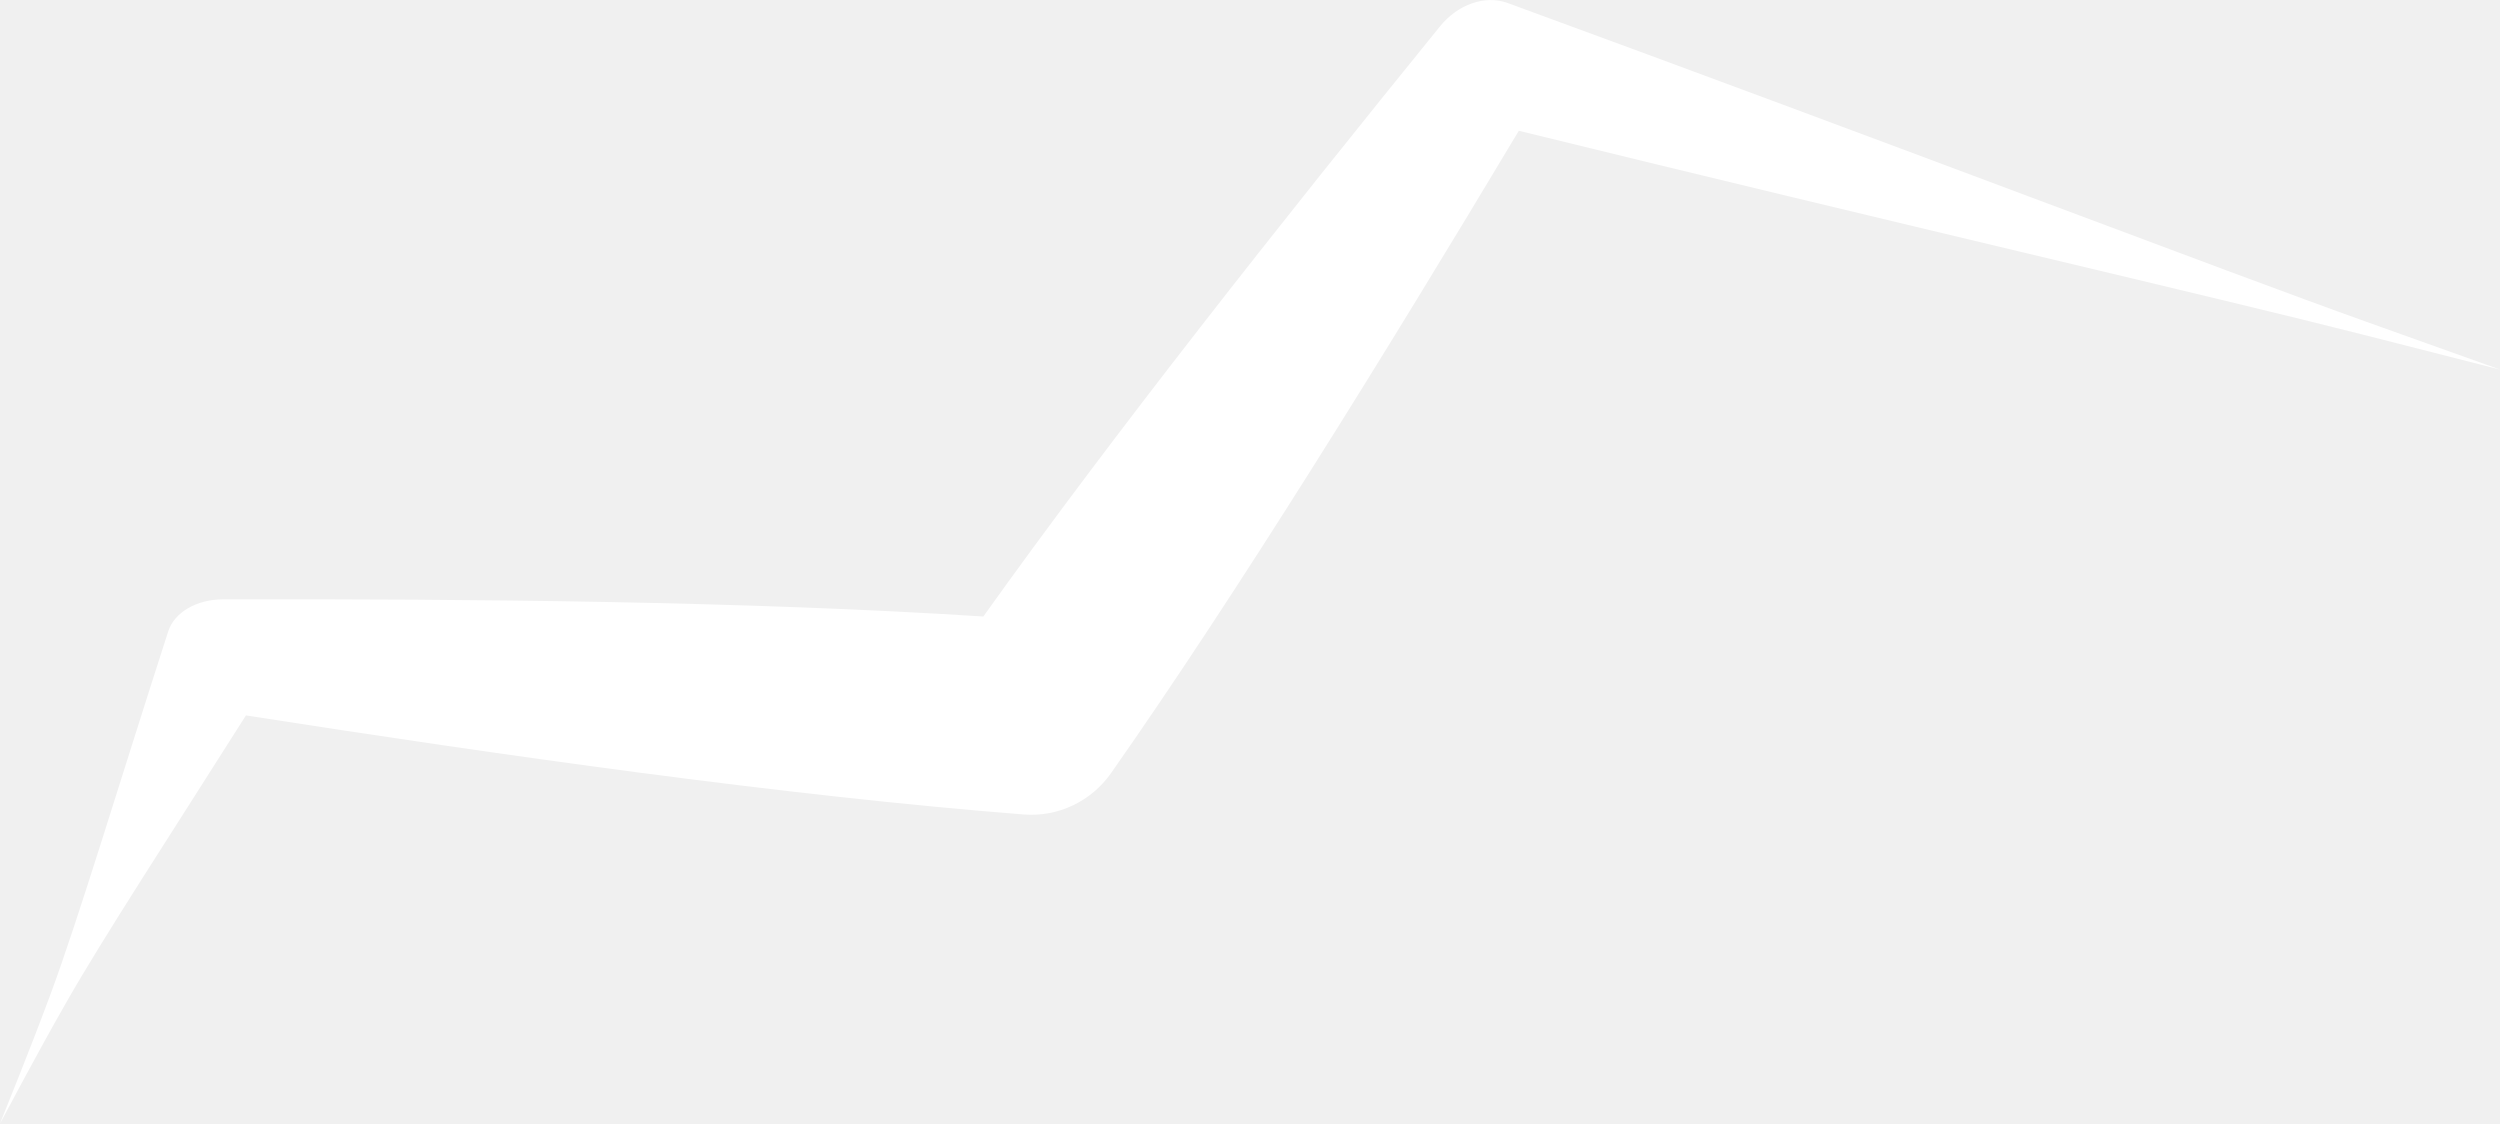
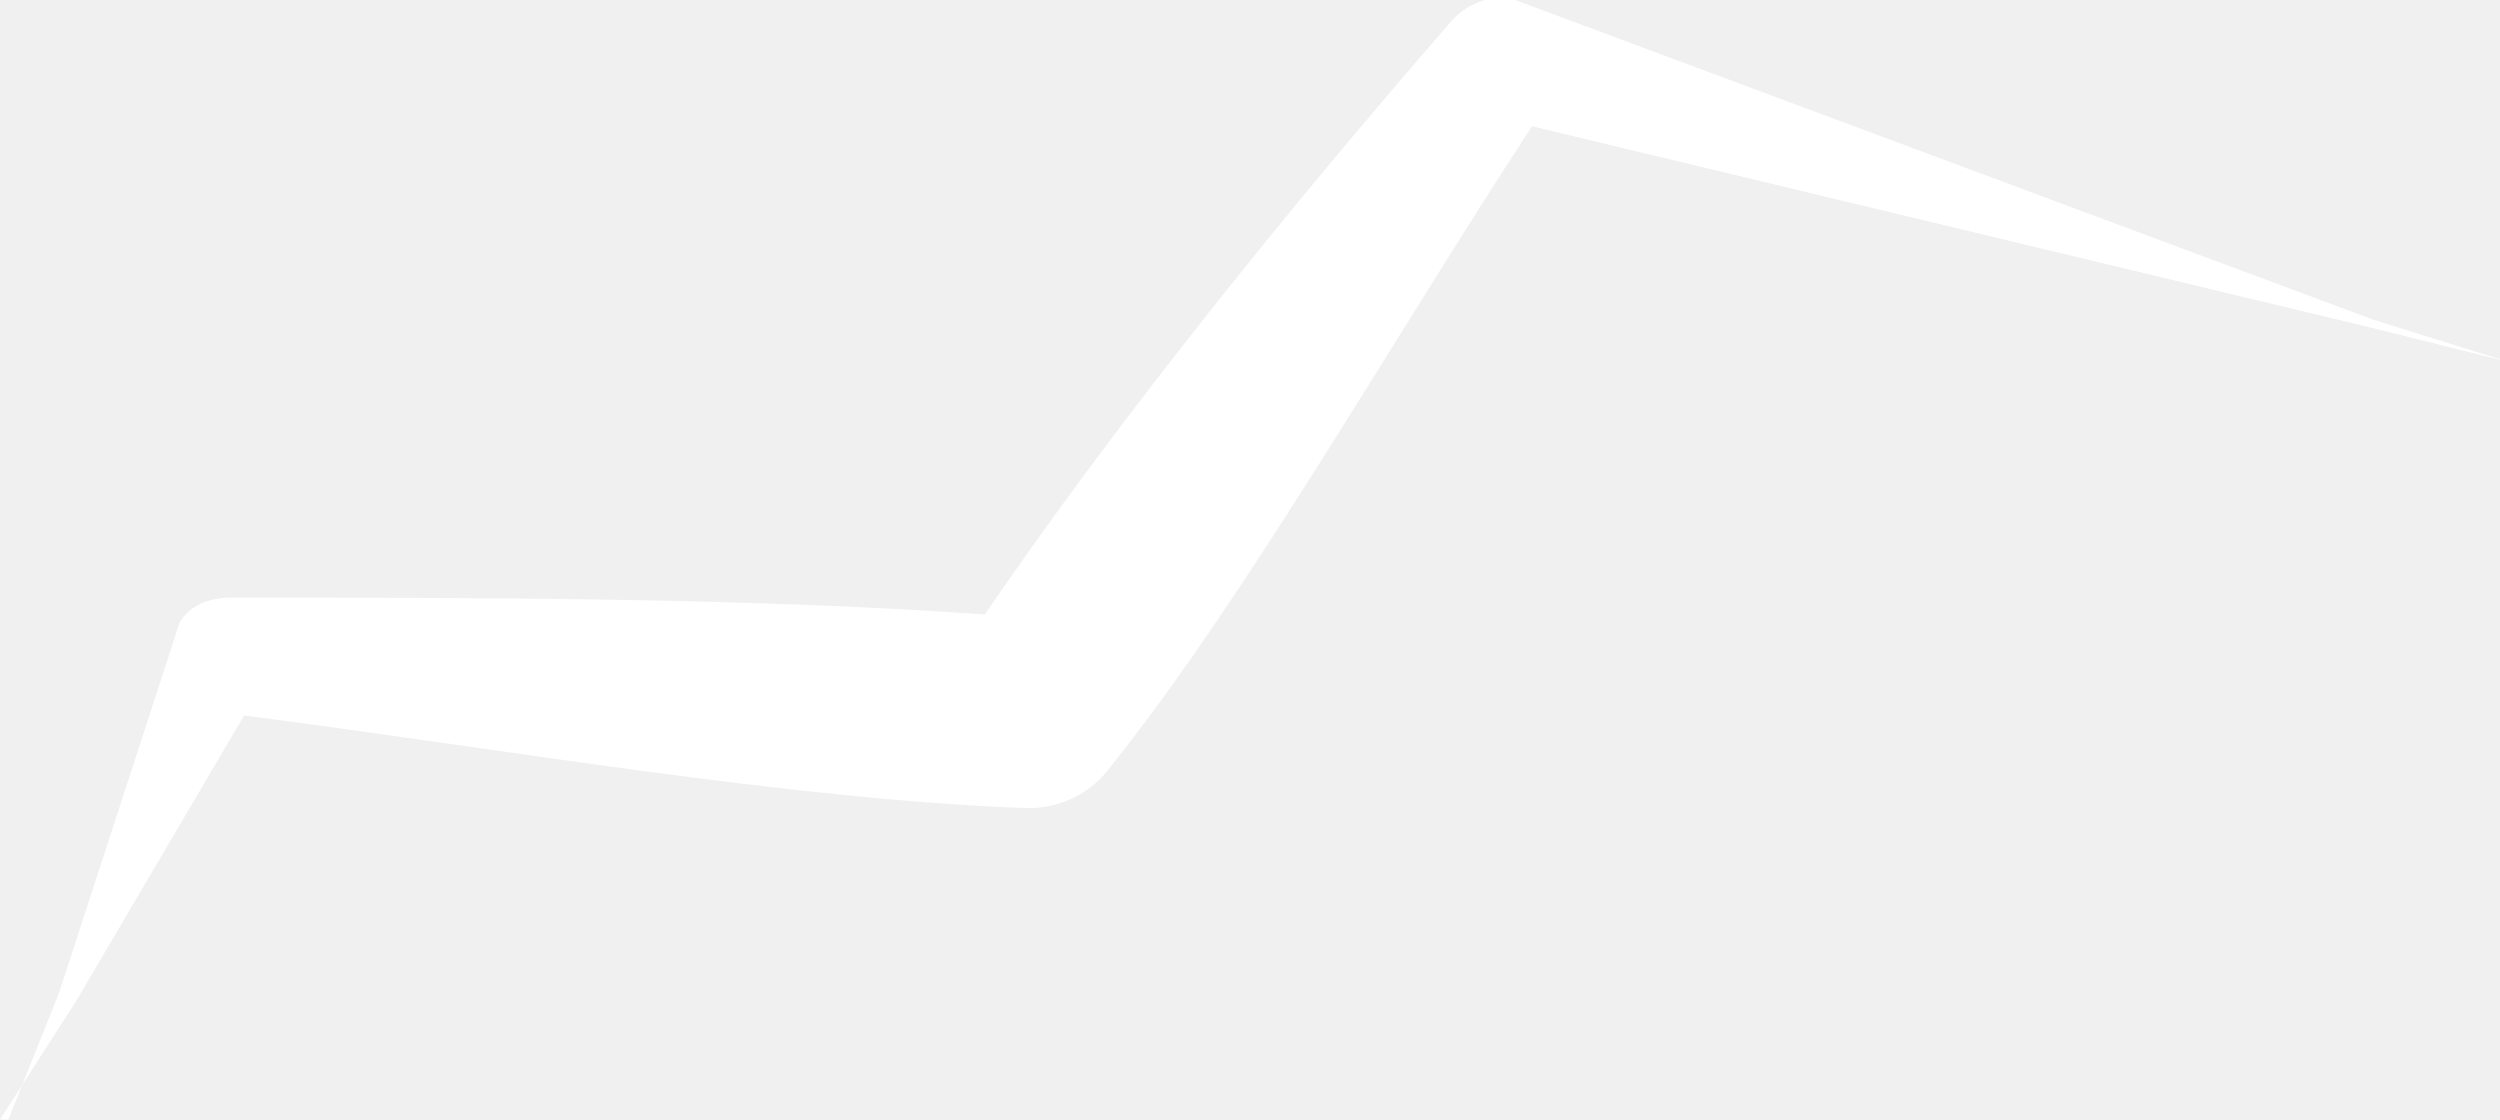
- <svg xmlns="http://www.w3.org/2000/svg" width="29.702" height="13.349" viewBox="0 0 29.702 13.349" version="1.1" id="svg1" xml:space="preserve">
-   <defs id="defs1" />
-   <g id="layer1" transform="translate(557.9348,-25.35634)">
-     <path style="fill:#ffffff;fill-rule:nonzero;stroke:none;stroke-width:1px;stroke-linecap:butt;stroke-linejoin:miter;stroke-opacity:1" d="m -557.935,38.706 c 0.131,-0.24 0.398,-0.756 0.787,-1.439 0.434,-0.763 1.239,-1.994 2.135,-3.411 3.051,0.476 6.414,0.955 9.241,1.177 a 1.153,1.16 19.849 0 0 1.037,-0.491 c 1.492,-2.128 3.246,-4.96 4.845,-7.632 4.448,1.092 8.394,2.004 10.021,2.42 0.86,0.219 1.363,0.347 1.636,0.417 -0.265,-0.095 -0.754,-0.27 -1.589,-0.568 -1.648,-0.588 -5.682,-2.133 -10.201,-3.787 a 0.657,0.793 31.32 0 0 -0.803,0.277 c -1.887,2.325 -3.899,4.871 -5.426,7.012 -2.807,-0.181 -6.08,-0.21 -9.033,-0.204 a 0.722,0.536 6.332 0 0 -0.651,0.38 c -0.581,1.798 -1.065,3.415 -1.402,4.321 -0.274,0.737 -0.498,1.273 -0.597,1.528 z" id="path81" />
-   </g>
+ <svg xmlns="http://www.w3.org/2000/svg" xml:space="preserve" width="29.7" height="13.3">
+   <path d="m-558 38.7.9-1.4 2-3.4c3.1.4 6.5 1 9.3 1.1a1.2 1.2 19.8 0 0 1-.5c1.6-2 3.3-5 5-7.6l10 2.4 1.6.4-1.6-.5-10.2-3.8a.7.8 31.3 0 0-.8.3c-2 2.3-4 4.8-5.5 7-2.8-.2-6-.2-9-.2a.7.5 6.3 0 0-.6.4l-1.4 4.3-.6 1.5z" style="fill:#fff;fill-rule:nonzero;stroke:none;stroke-width:1px;stroke-linecap:butt;stroke-linejoin:miter;stroke-opacity:1" transform="translate(558 -25.4)" />
</svg>
